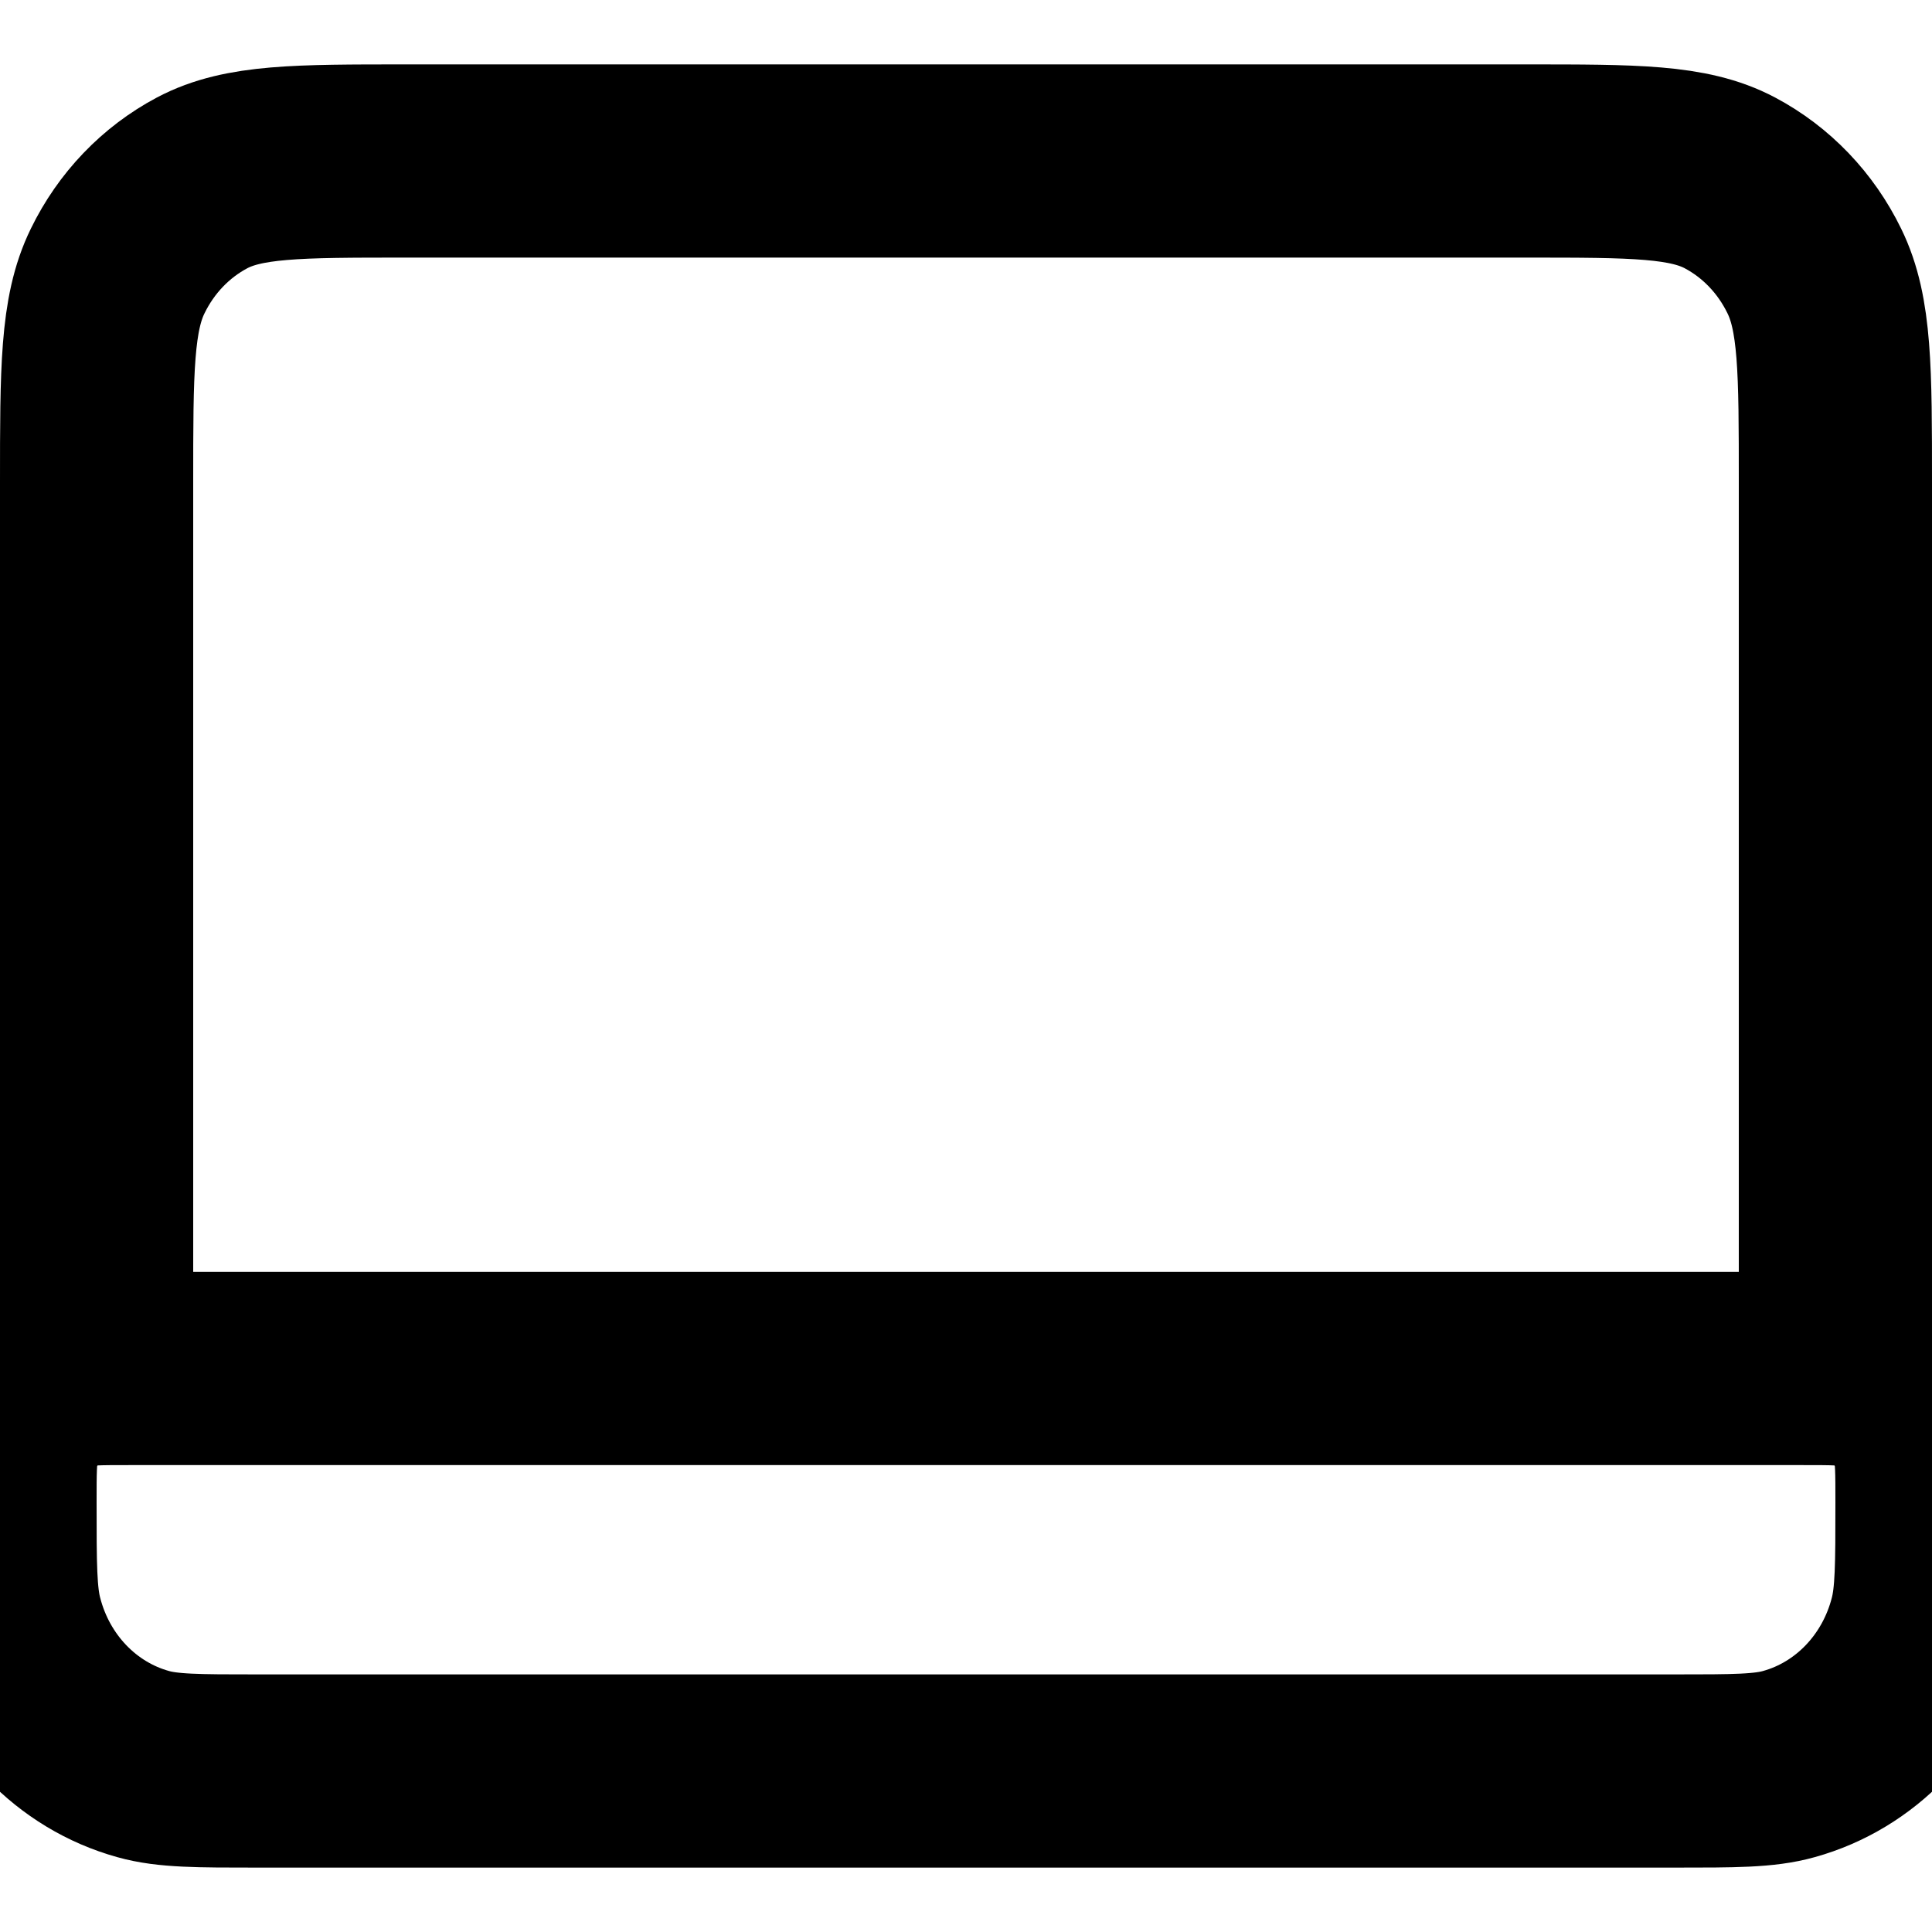
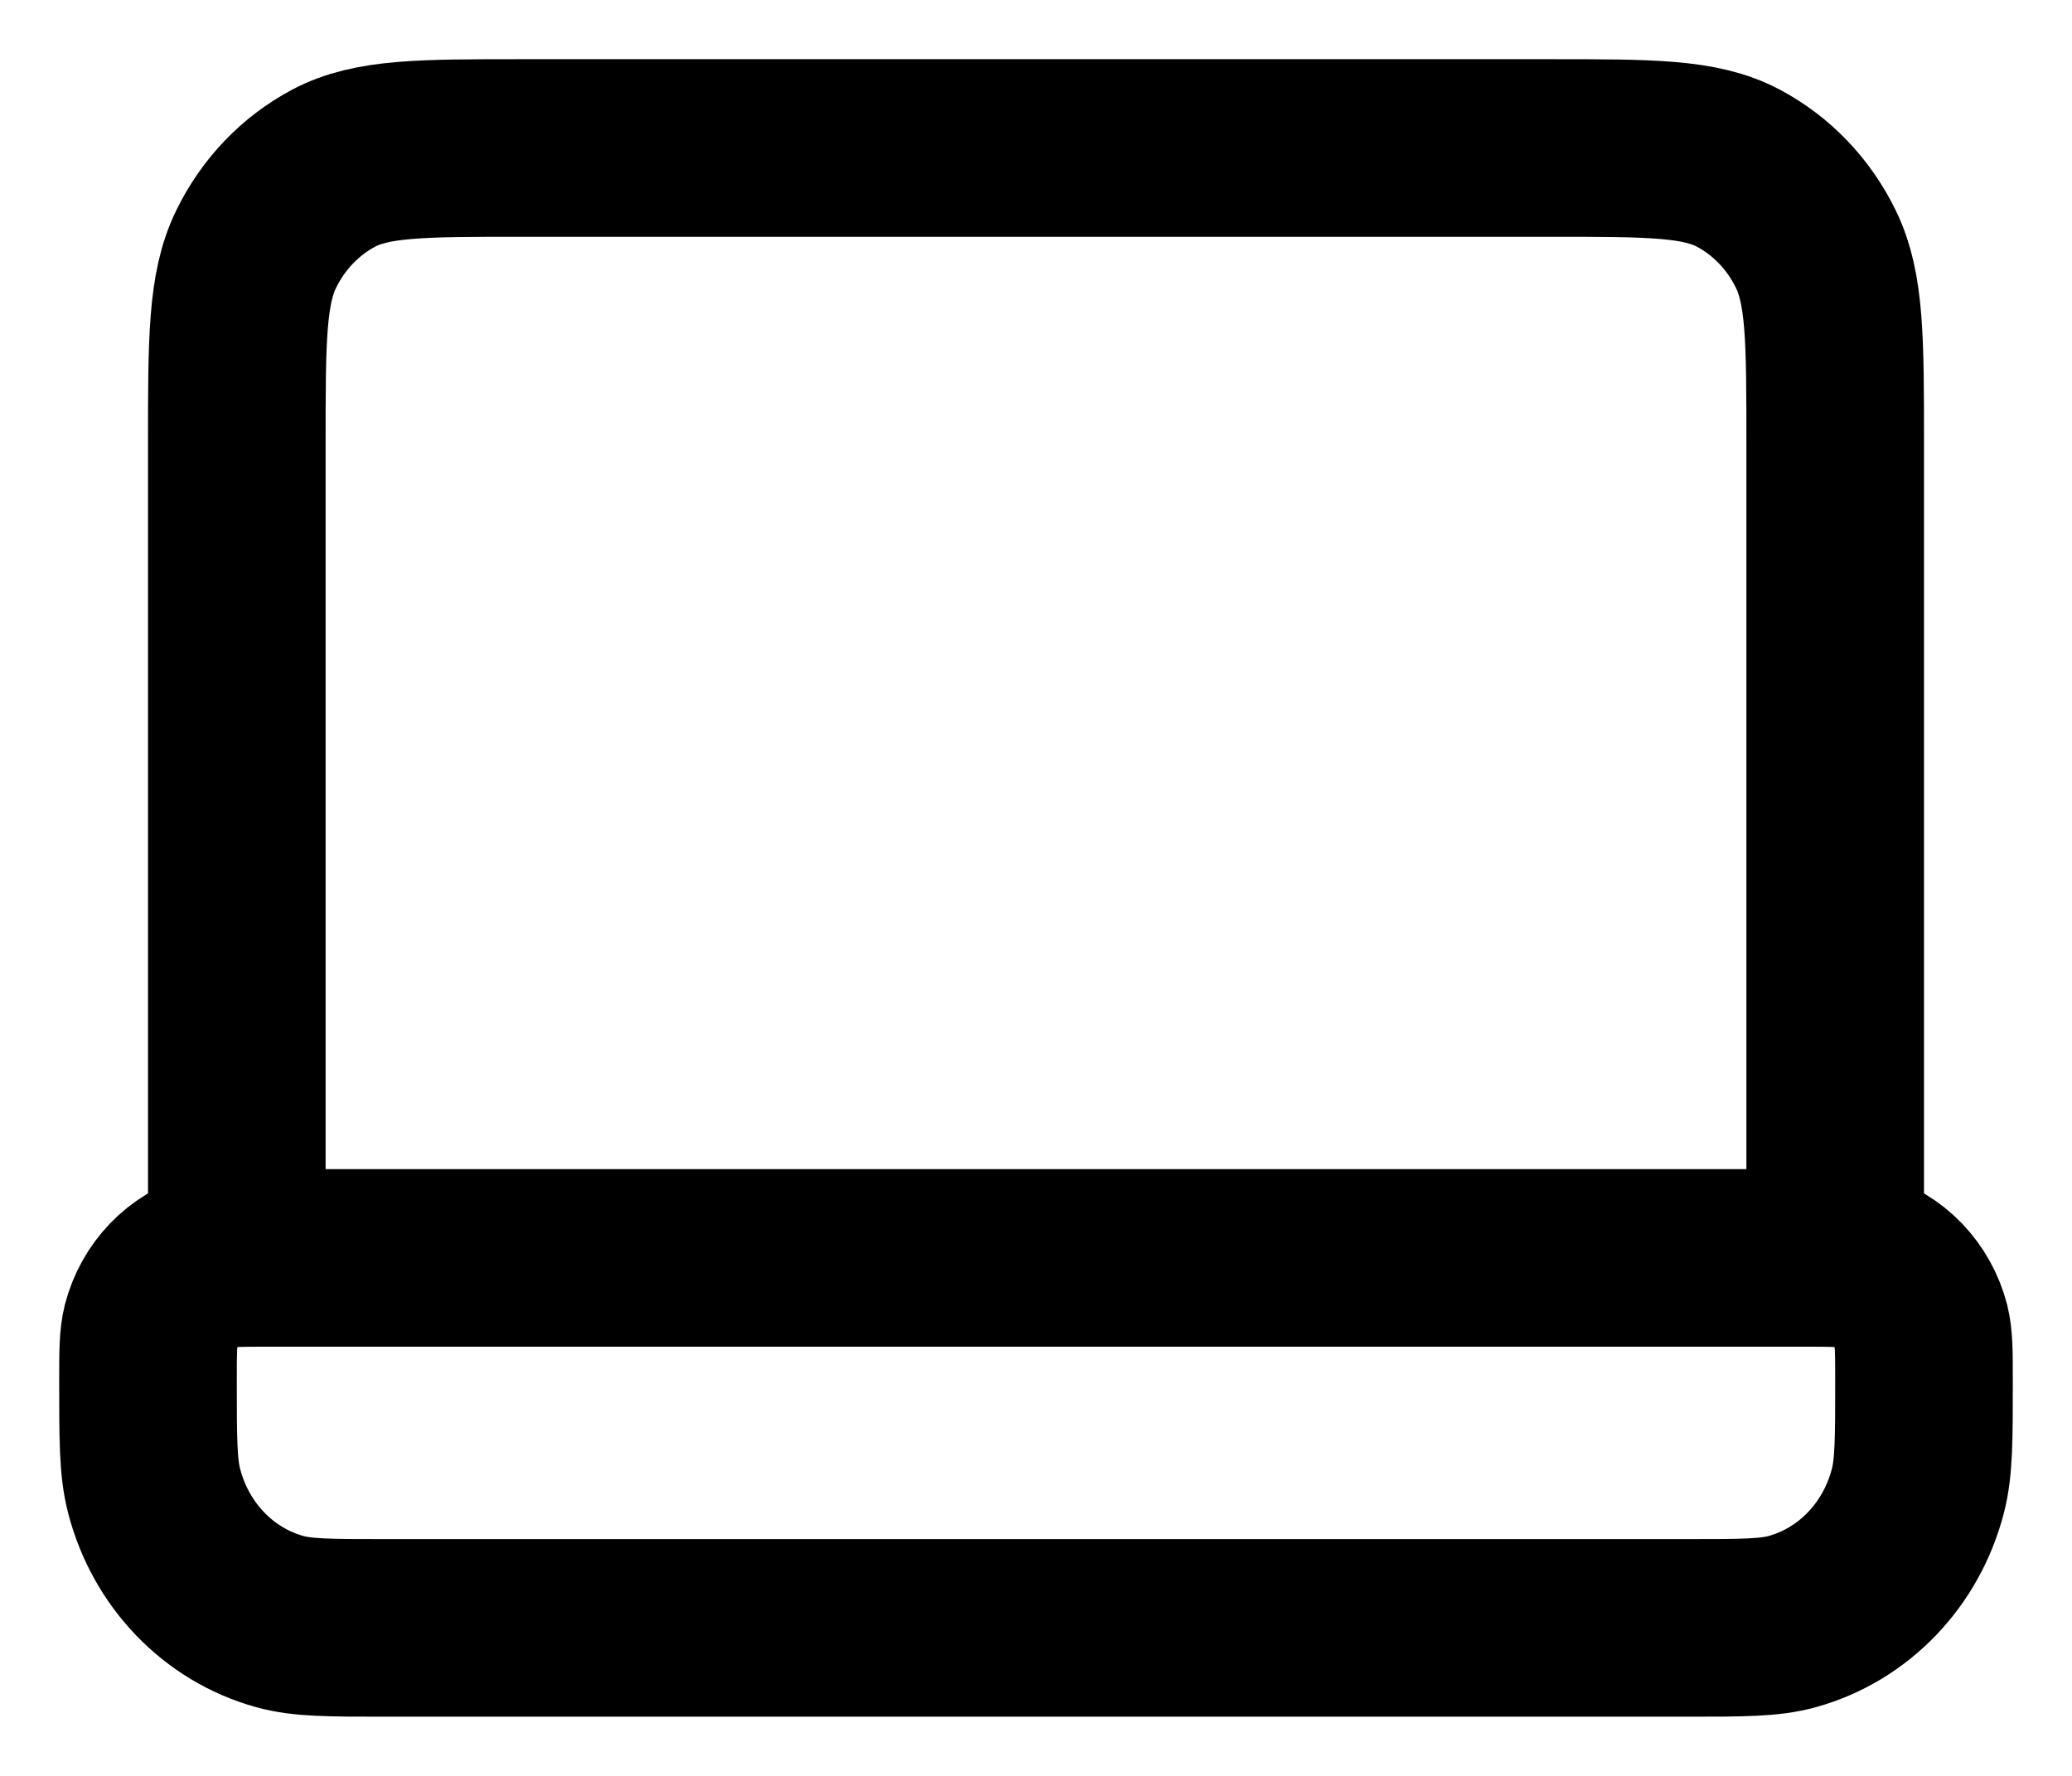
- <svg xmlns="http://www.w3.org/2000/svg" width="12px" height="12px" viewBox="0 0 12 12" version="1.1">
+ <svg xmlns="http://www.w3.org/2000/svg" width="14px" height="12px" viewBox="0 0 14 12" version="1.1">
  <g id="Final-app" stroke="none" stroke-width="1" fill="none" fill-rule="evenodd">
-     <g id="Cemetery-Expanded" transform="translate(-208, -154)">
+     <g id="Cemetery-Expanded" transform="translate(-207, -154)">
      <g id="Group-5" transform="translate(196, 144)">
        <g id="Group-3" transform="translate(12, 10)">
          <g id="laptop-02" transform="translate(0, 1)" stroke="#000000" stroke-linecap="round" stroke-linejoin="round" stroke-width="1.2">
            <path d="M11.4,7.5 L11.4,2 C11.4,1.3 11.4,0.95 11.269,0.683 C11.154,0.447 10.971,0.256 10.745,0.136 C10.488,0 10.152,0 9.48,0 L2.52,0 C1.848,0 1.512,0 1.255,0.136 C1.029,0.256 0.846,0.447 0.731,0.683 C0.6,0.95 0.6,1.3 0.6,2 L0.6,7.5 M1.6,10 L10.4,10 C10.772,10 10.958,10 11.111,9.957 C11.525,9.842 11.848,9.505 11.959,9.073 C12,8.915 12,8.721 12,8.333 C12,8.14 12,8.043 11.98,7.963 C11.924,7.748 11.762,7.579 11.555,7.521 C11.479,7.5 11.386,7.5 11.2,7.5 L0.8,7.5 C0.614,7.5 0.521,7.5 0.445,7.521 C0.238,7.579 0.076,7.748 0.02,7.963 C0,8.043 0,8.14 0,8.333 C0,8.721 0,8.915 0.041,9.073 C0.152,9.505 0.475,9.842 0.889,9.957 C1.042,10 1.228,10 1.6,10 Z" id="Shape" />
          </g>
          <rect id="Rectangle" x="0" y="0" width="12" height="12" />
        </g>
      </g>
    </g>
  </g>
</svg>
